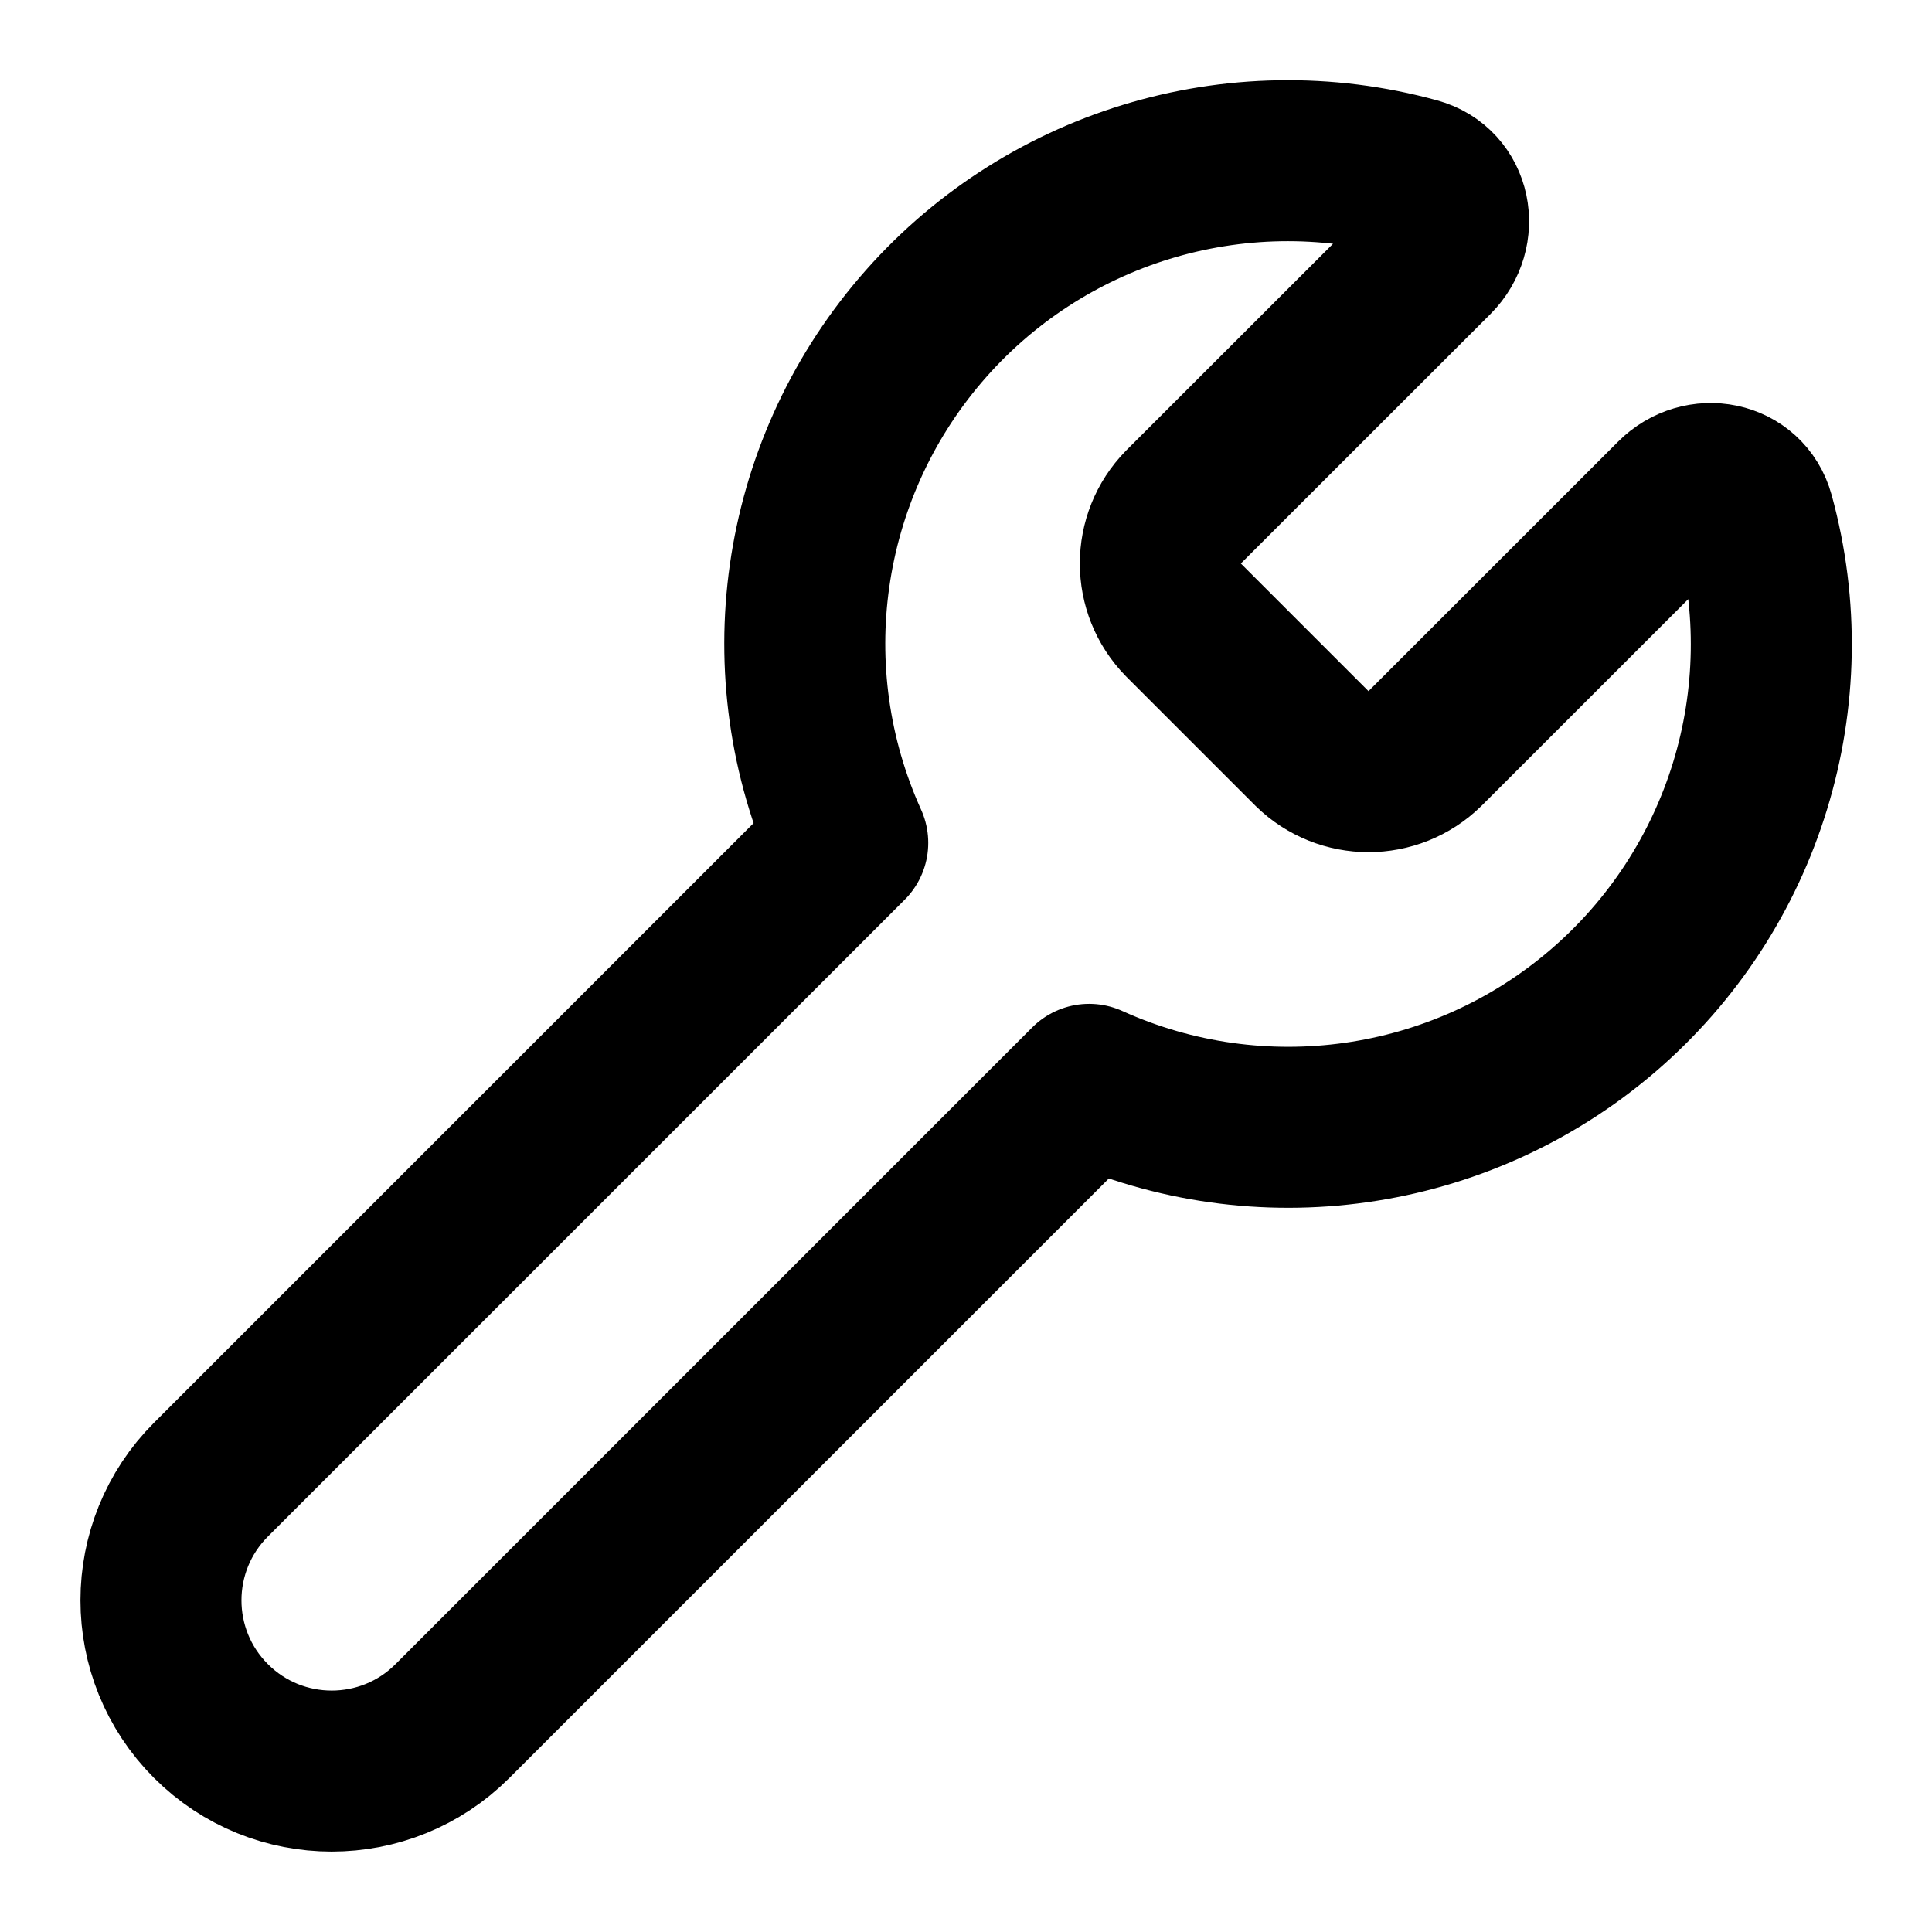
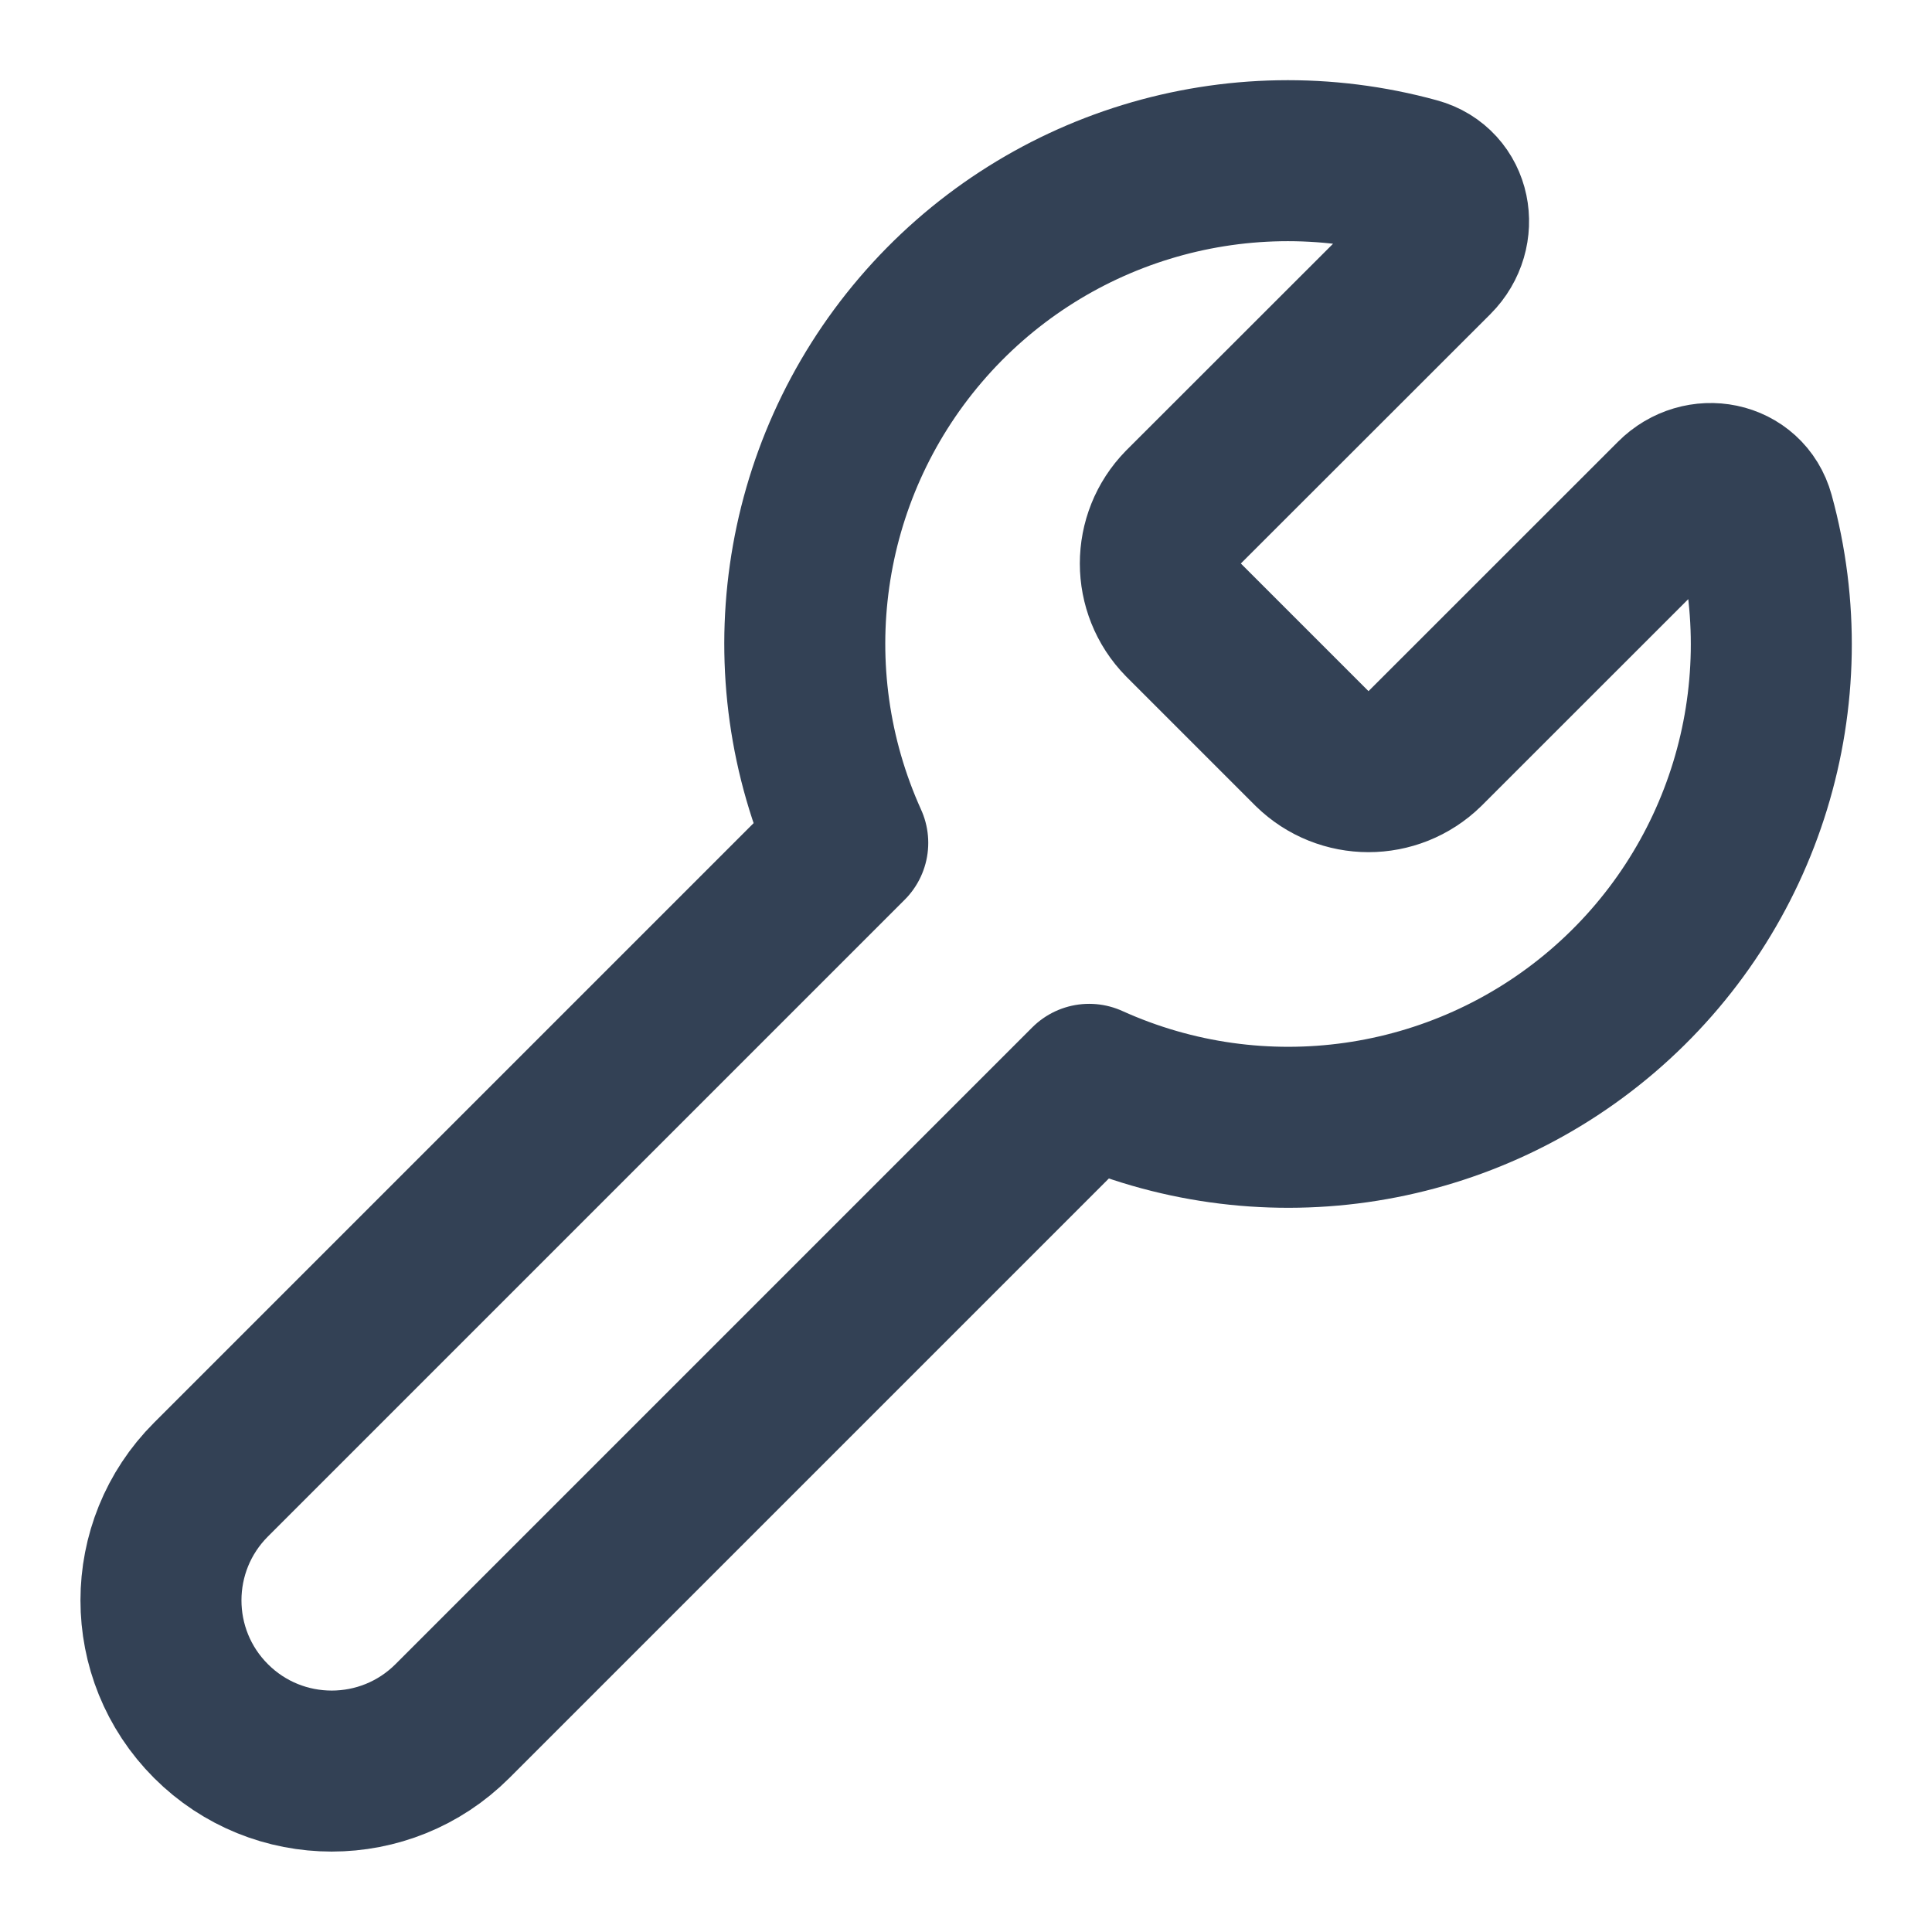
- <svg xmlns="http://www.w3.org/2000/svg" class="lucide lucide-wrench" width="24" height="24" viewBox="0 0 24 24" fill="none" stroke="currentColor" stroke-width="2" stroke-linecap="round" stroke-linejoin="round">
+ <svg xmlns="http://www.w3.org/2000/svg" class="lucide lucide-wrench" width="24" height="24" viewBox="0 0 24 24" fill="none" stroke="#334155" stroke-width="2" stroke-linecap="round" stroke-linejoin="round">
  <path d="M14.7 6.3a1 1 0 0 0 0 1.4l1.6 1.6a1 1 0 0 0 1.4 0l3.106-3.105c.32-.322.863-.22.983.218a6 6 0 0 1-8.259 7.057l-7.91 7.91a1 1 0 0 1-2.999-3l7.91-7.91a6 6 0 0 1 7.057-8.259c.438.12.54.662.219.984z" />
</svg>
